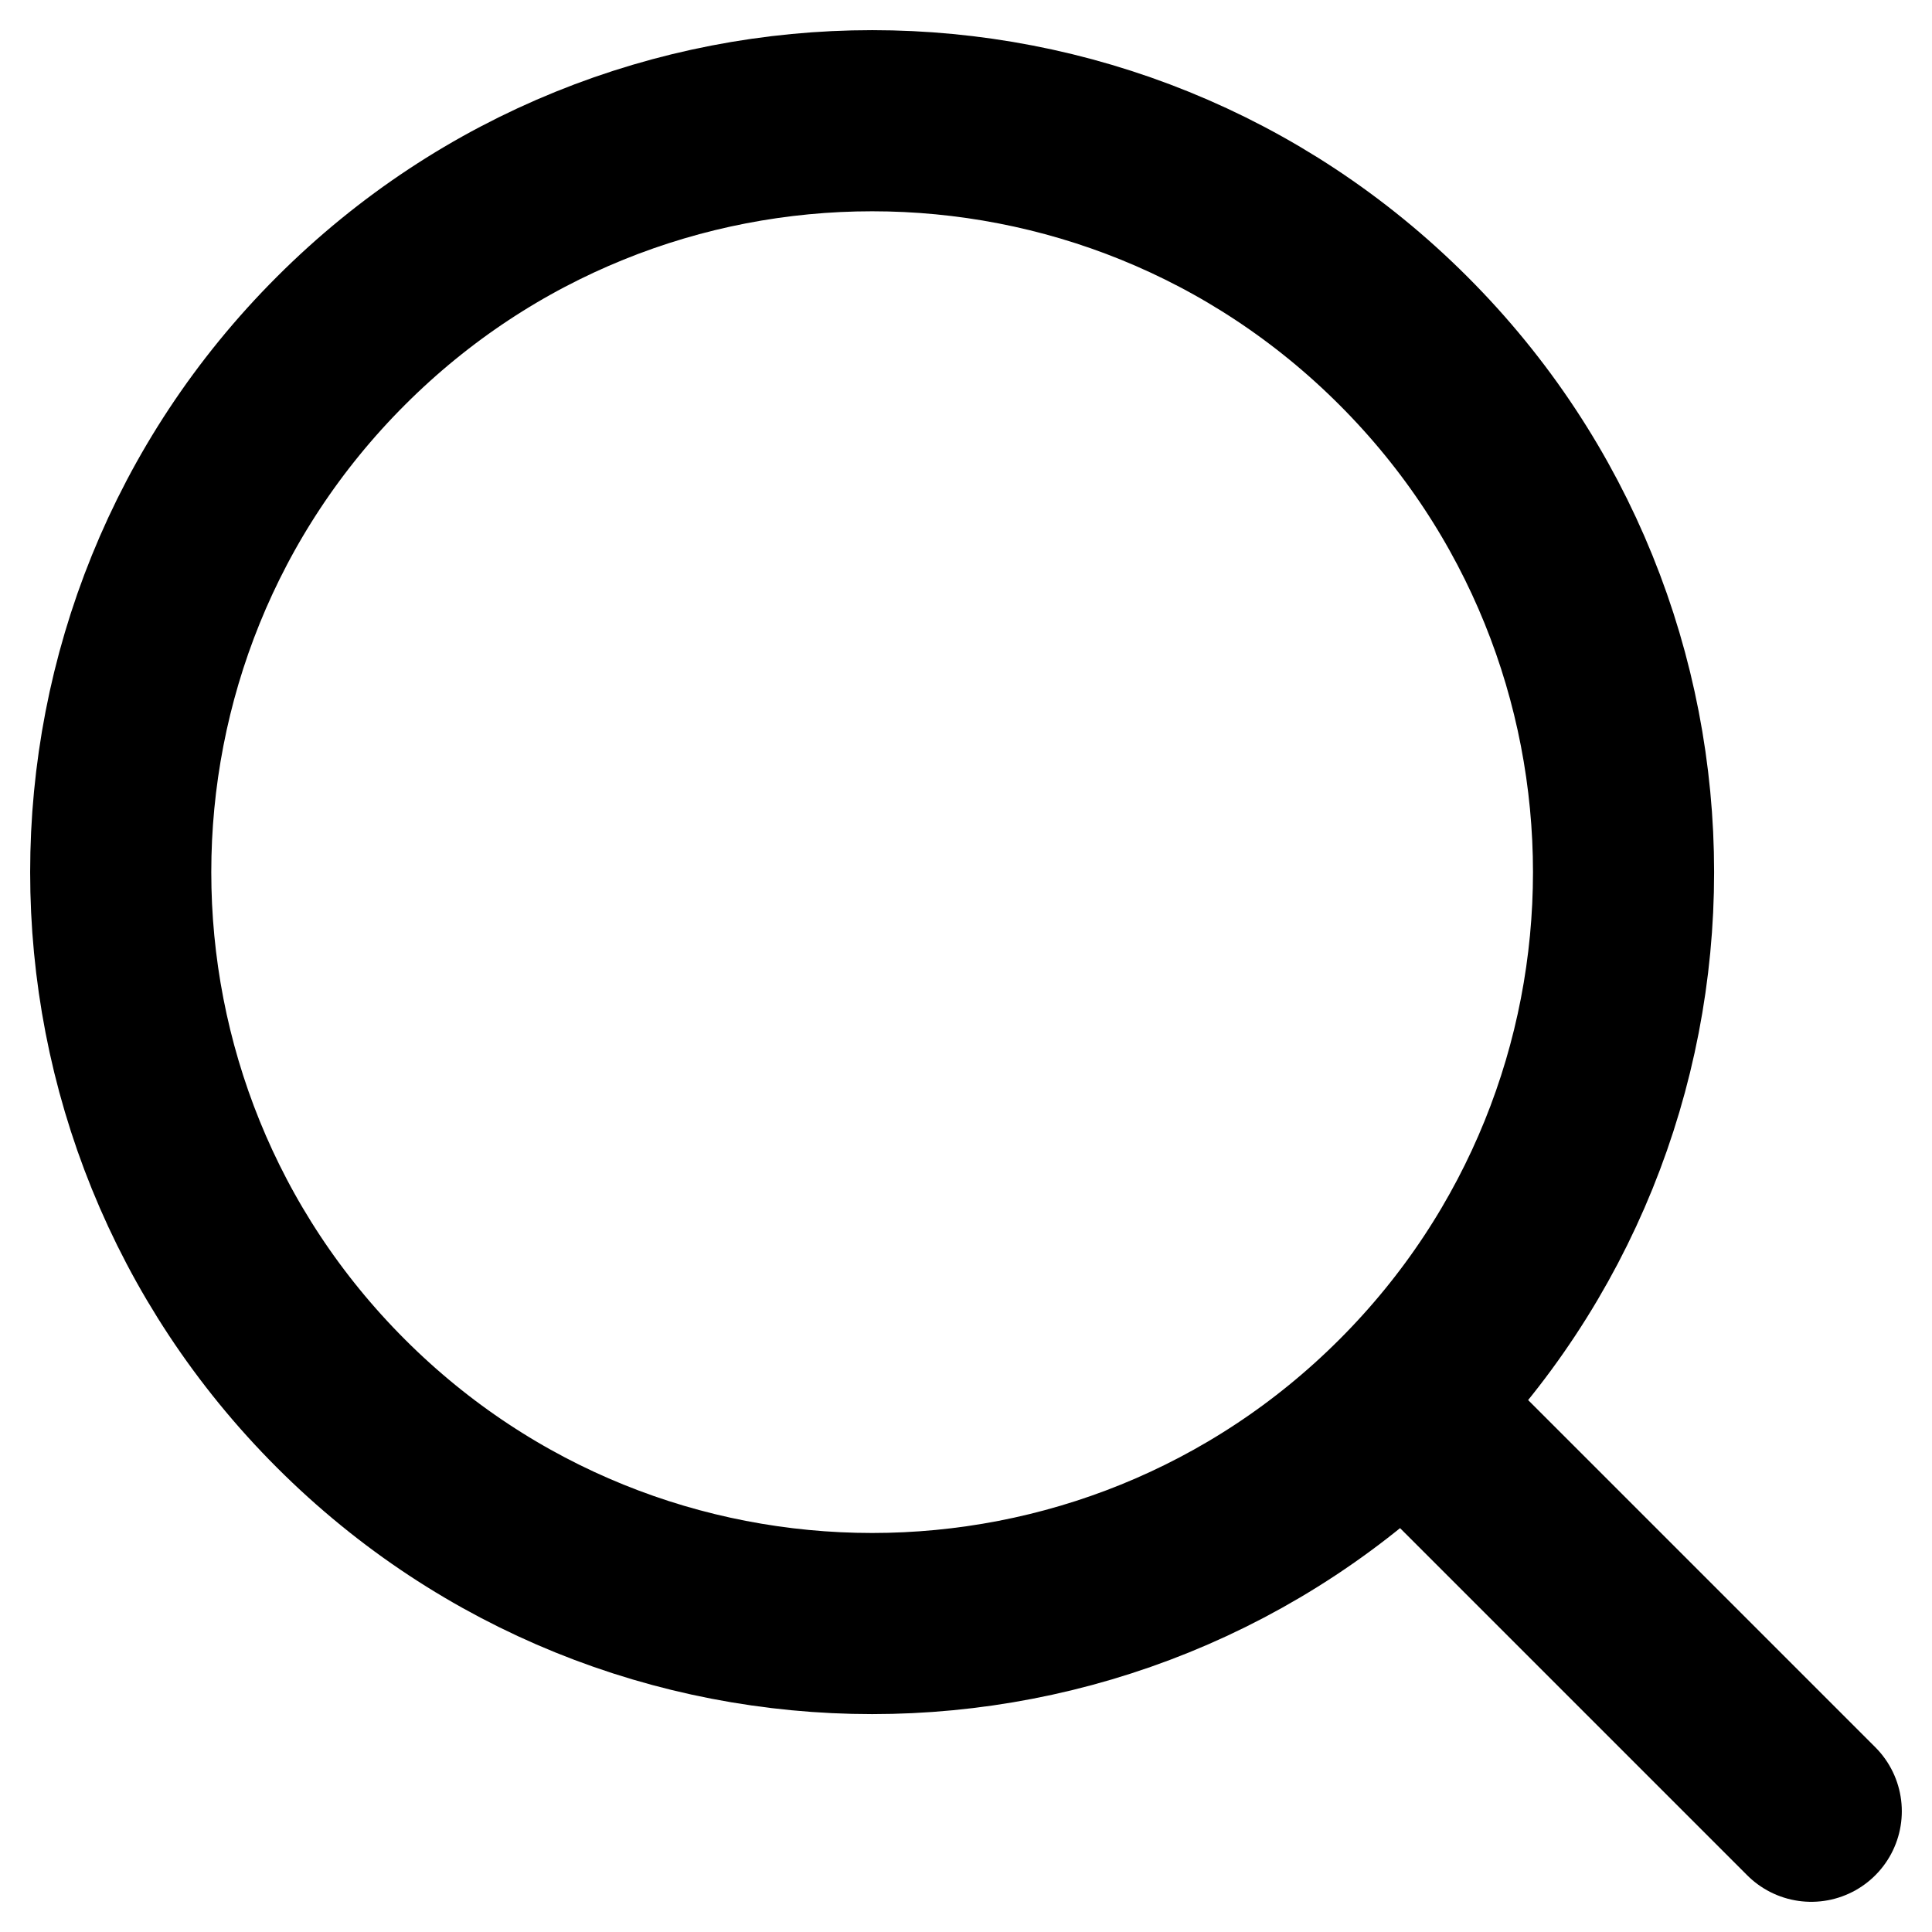
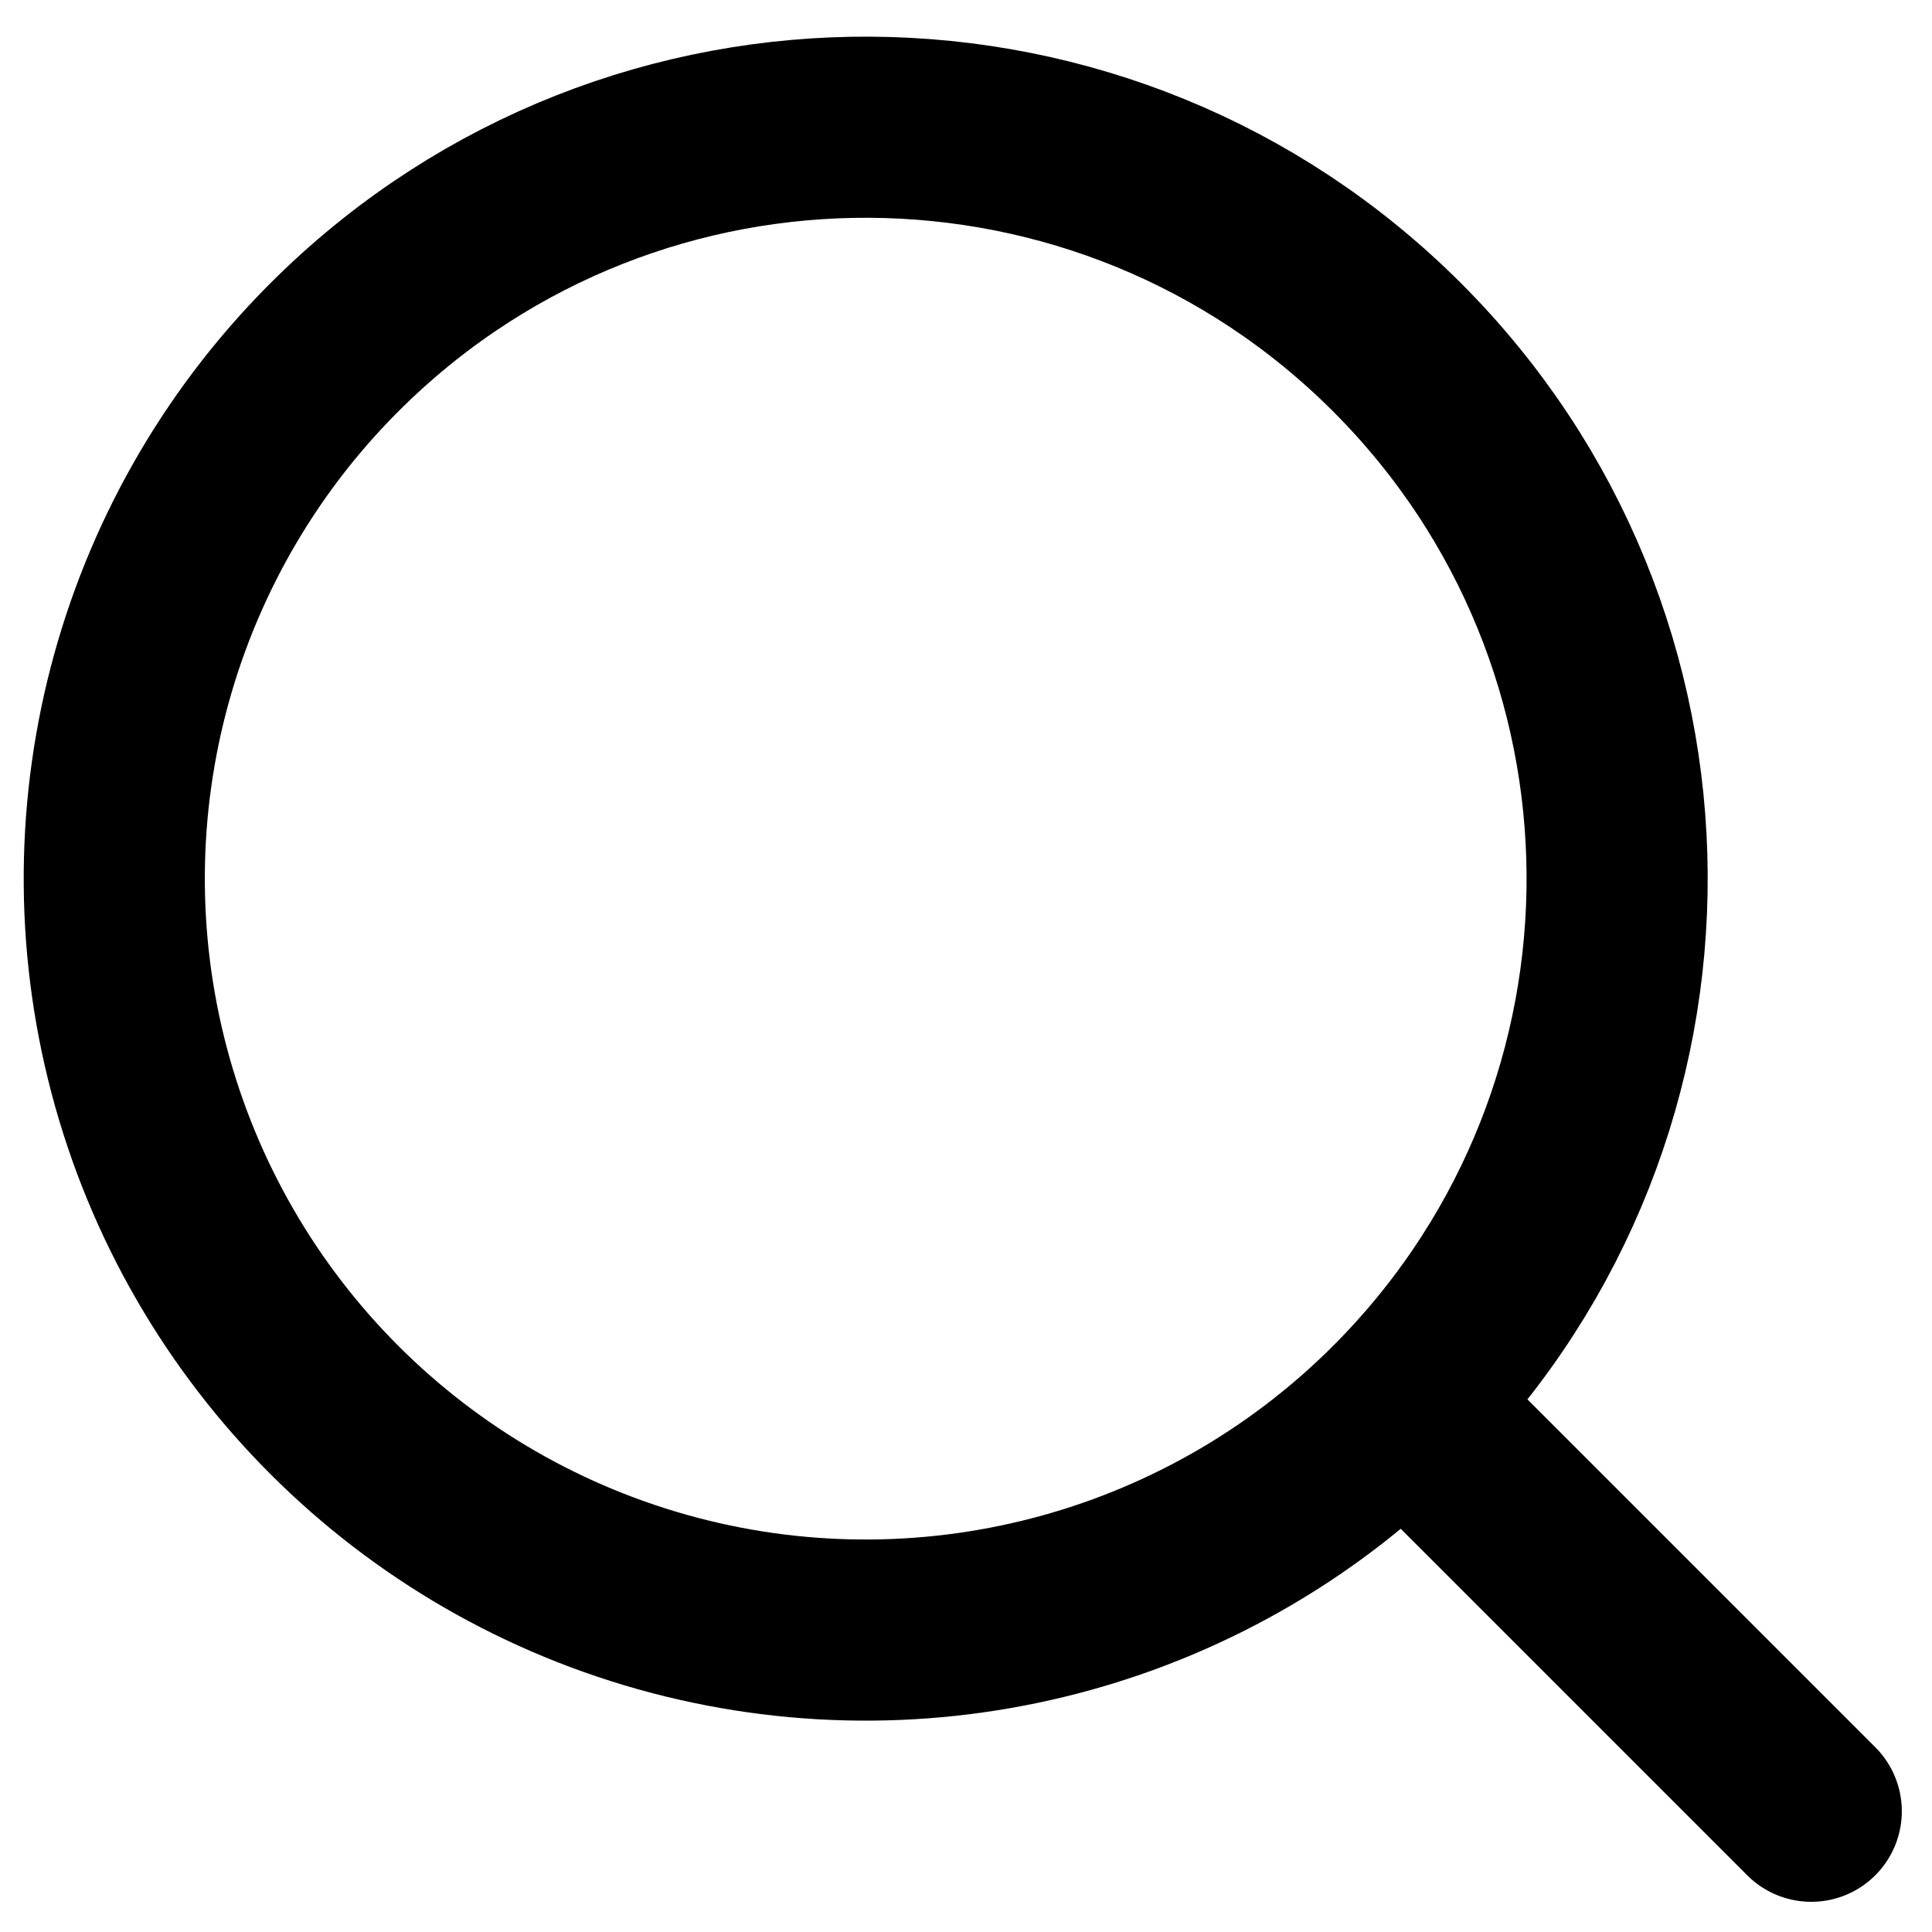
- <svg xmlns="http://www.w3.org/2000/svg" width="16px" height="16px" viewBox="0 0 16 16" version="1.1">
-   <g id="Page-1" stroke="none" stroke-width="1" fill="none" fill-rule="evenodd" stroke-linecap="round" stroke-linejoin="round">
-     <g id="Group" transform="translate(1, 1)" stroke="#000000" stroke-width="1.5">
-       <path d="M10.623,10.623 L14,14 L10.623,10.623 C8.193,13.053 4.253,13.053 1.823,10.623 C-0.608,8.193 -0.608,4.253 1.823,1.823 C4.253,-0.608 8.193,-0.608 10.623,1.823 C13.053,4.253 13.053,8.193 10.623,10.623 Z" id="Path" />
-     </g>
-   </g>
+ <svg xmlns="http://www.w3.org/2000/svg" width="16" height="16">
+   <path d="M11.623 11.623 15 15l-3.377-3.377a6.223 6.223 0 1 1-8.8-8.8 6.223 6.223 0 0 1 8.8 8.8Z" stroke="#000" stroke-width="1.5" fill="none" fill-rule="evenodd" stroke-linecap="round" stroke-linejoin="round" />
</svg>
